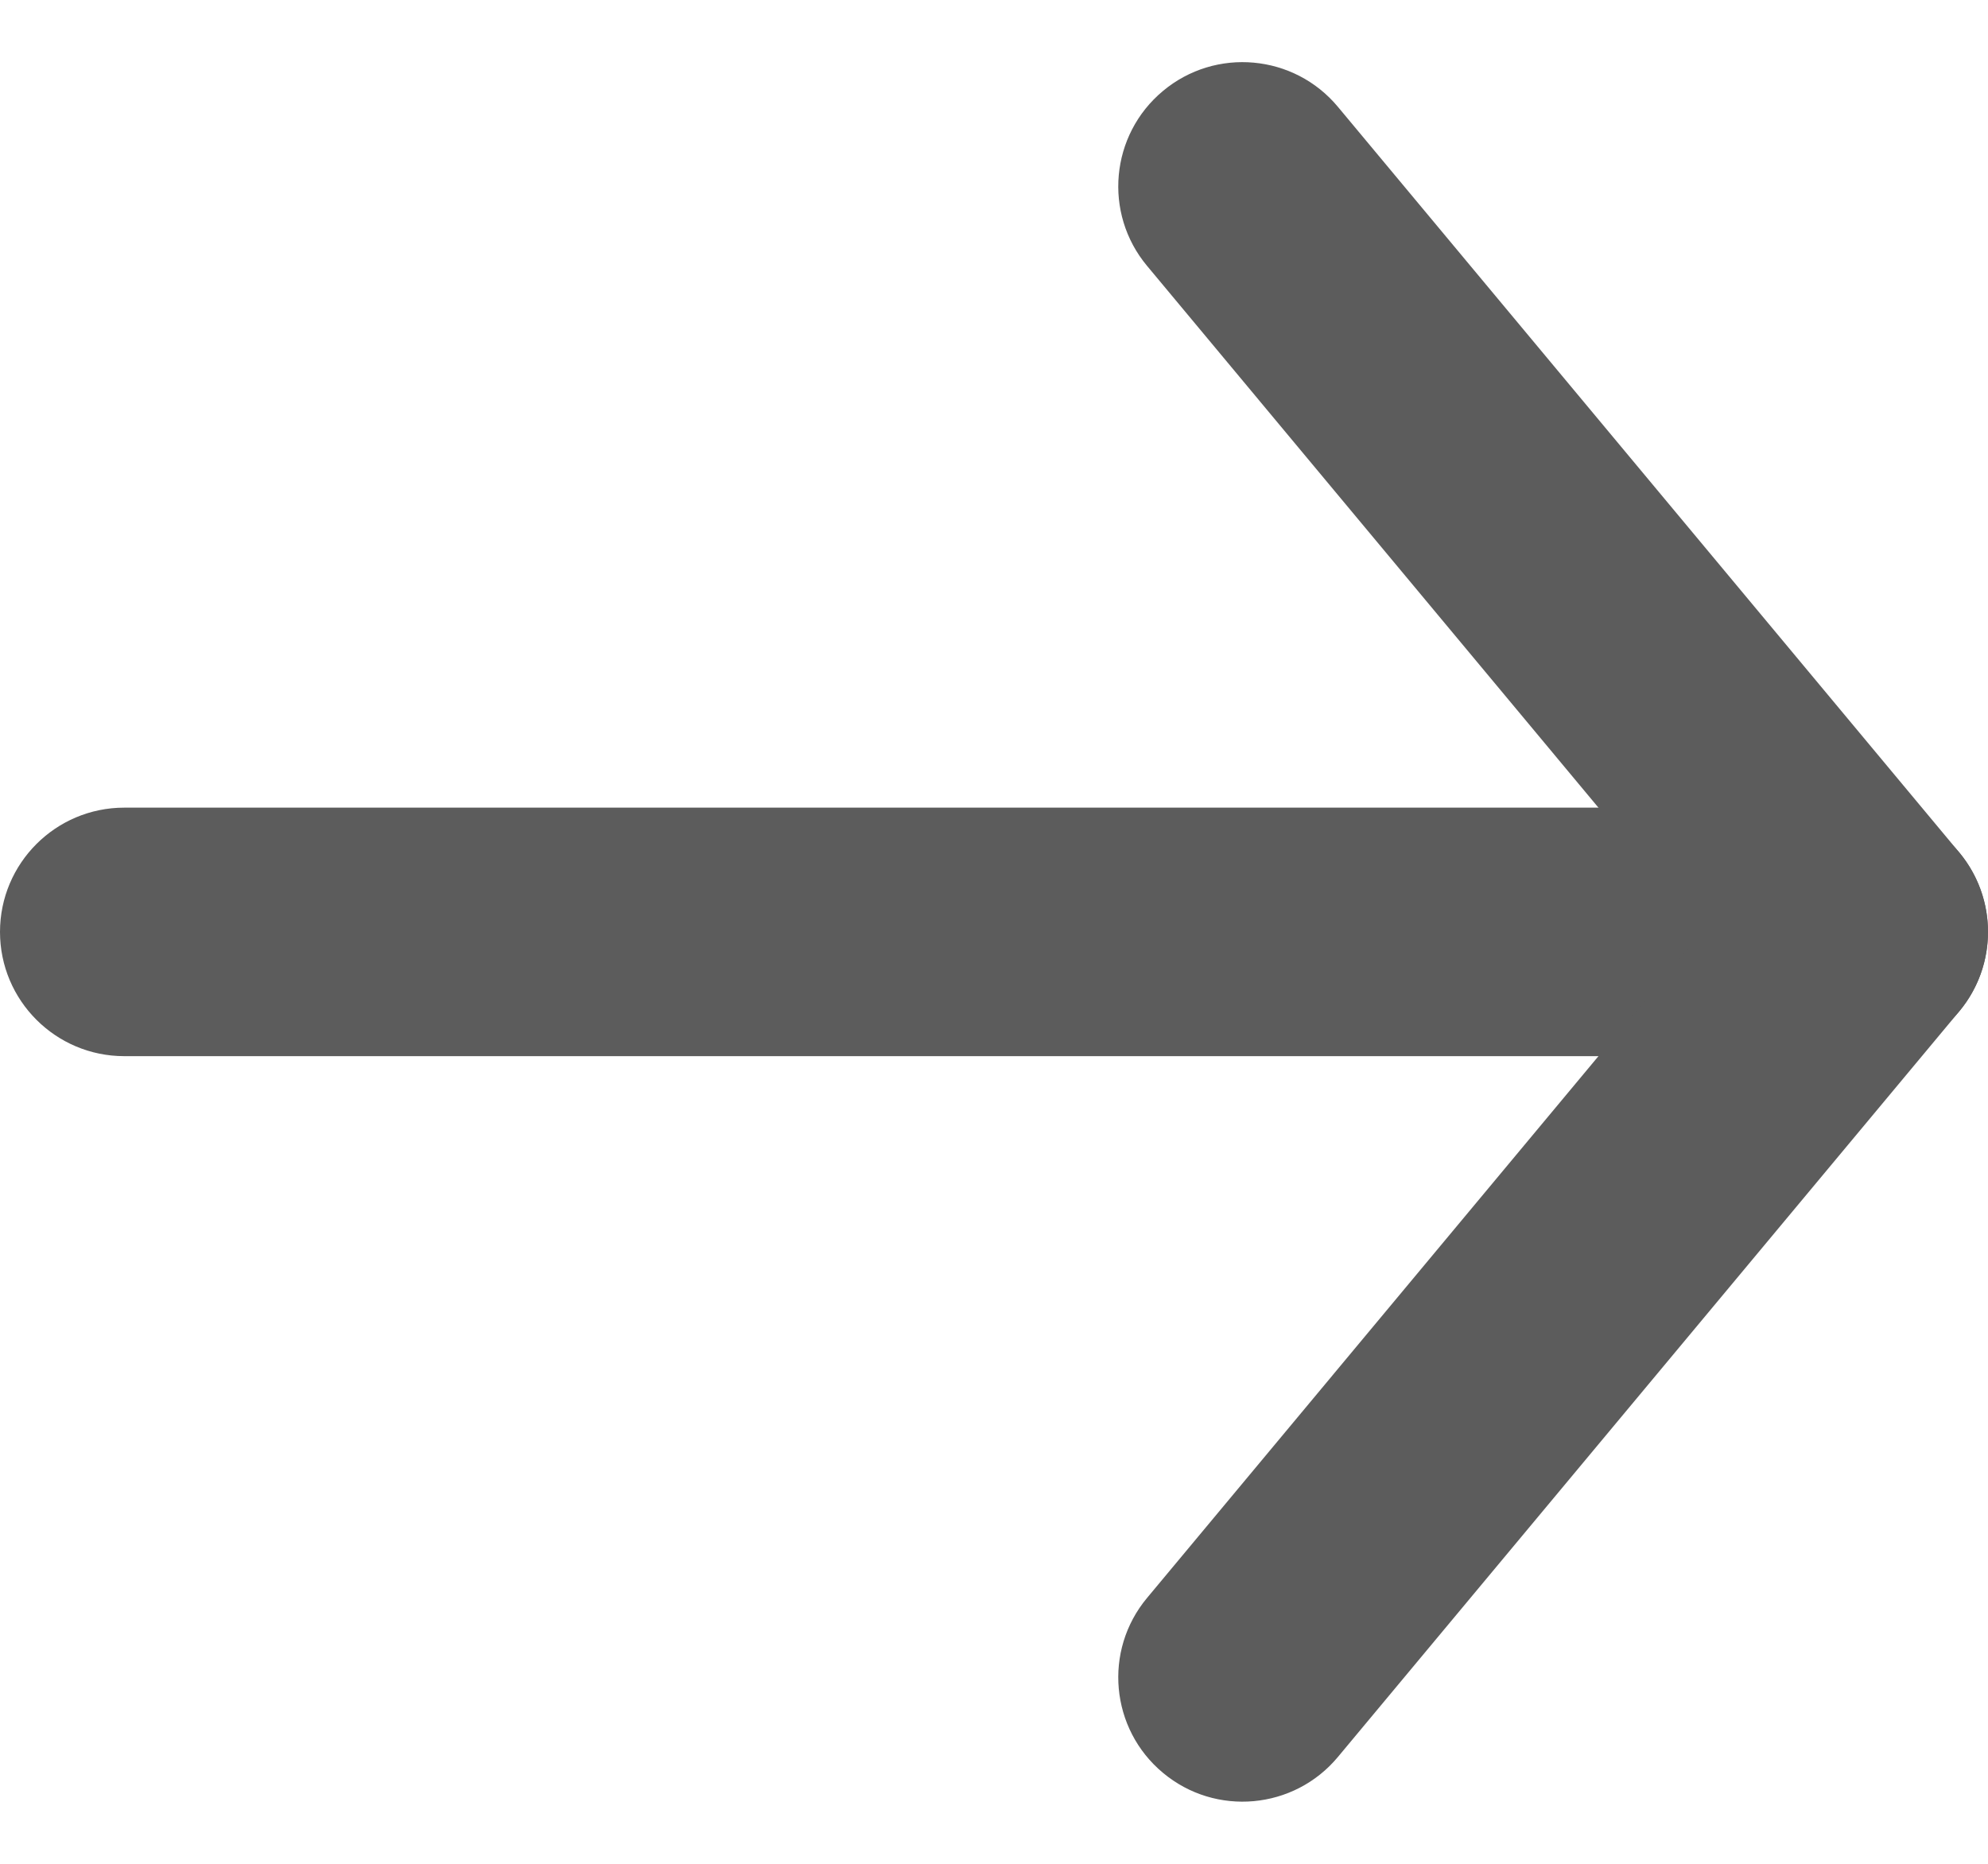
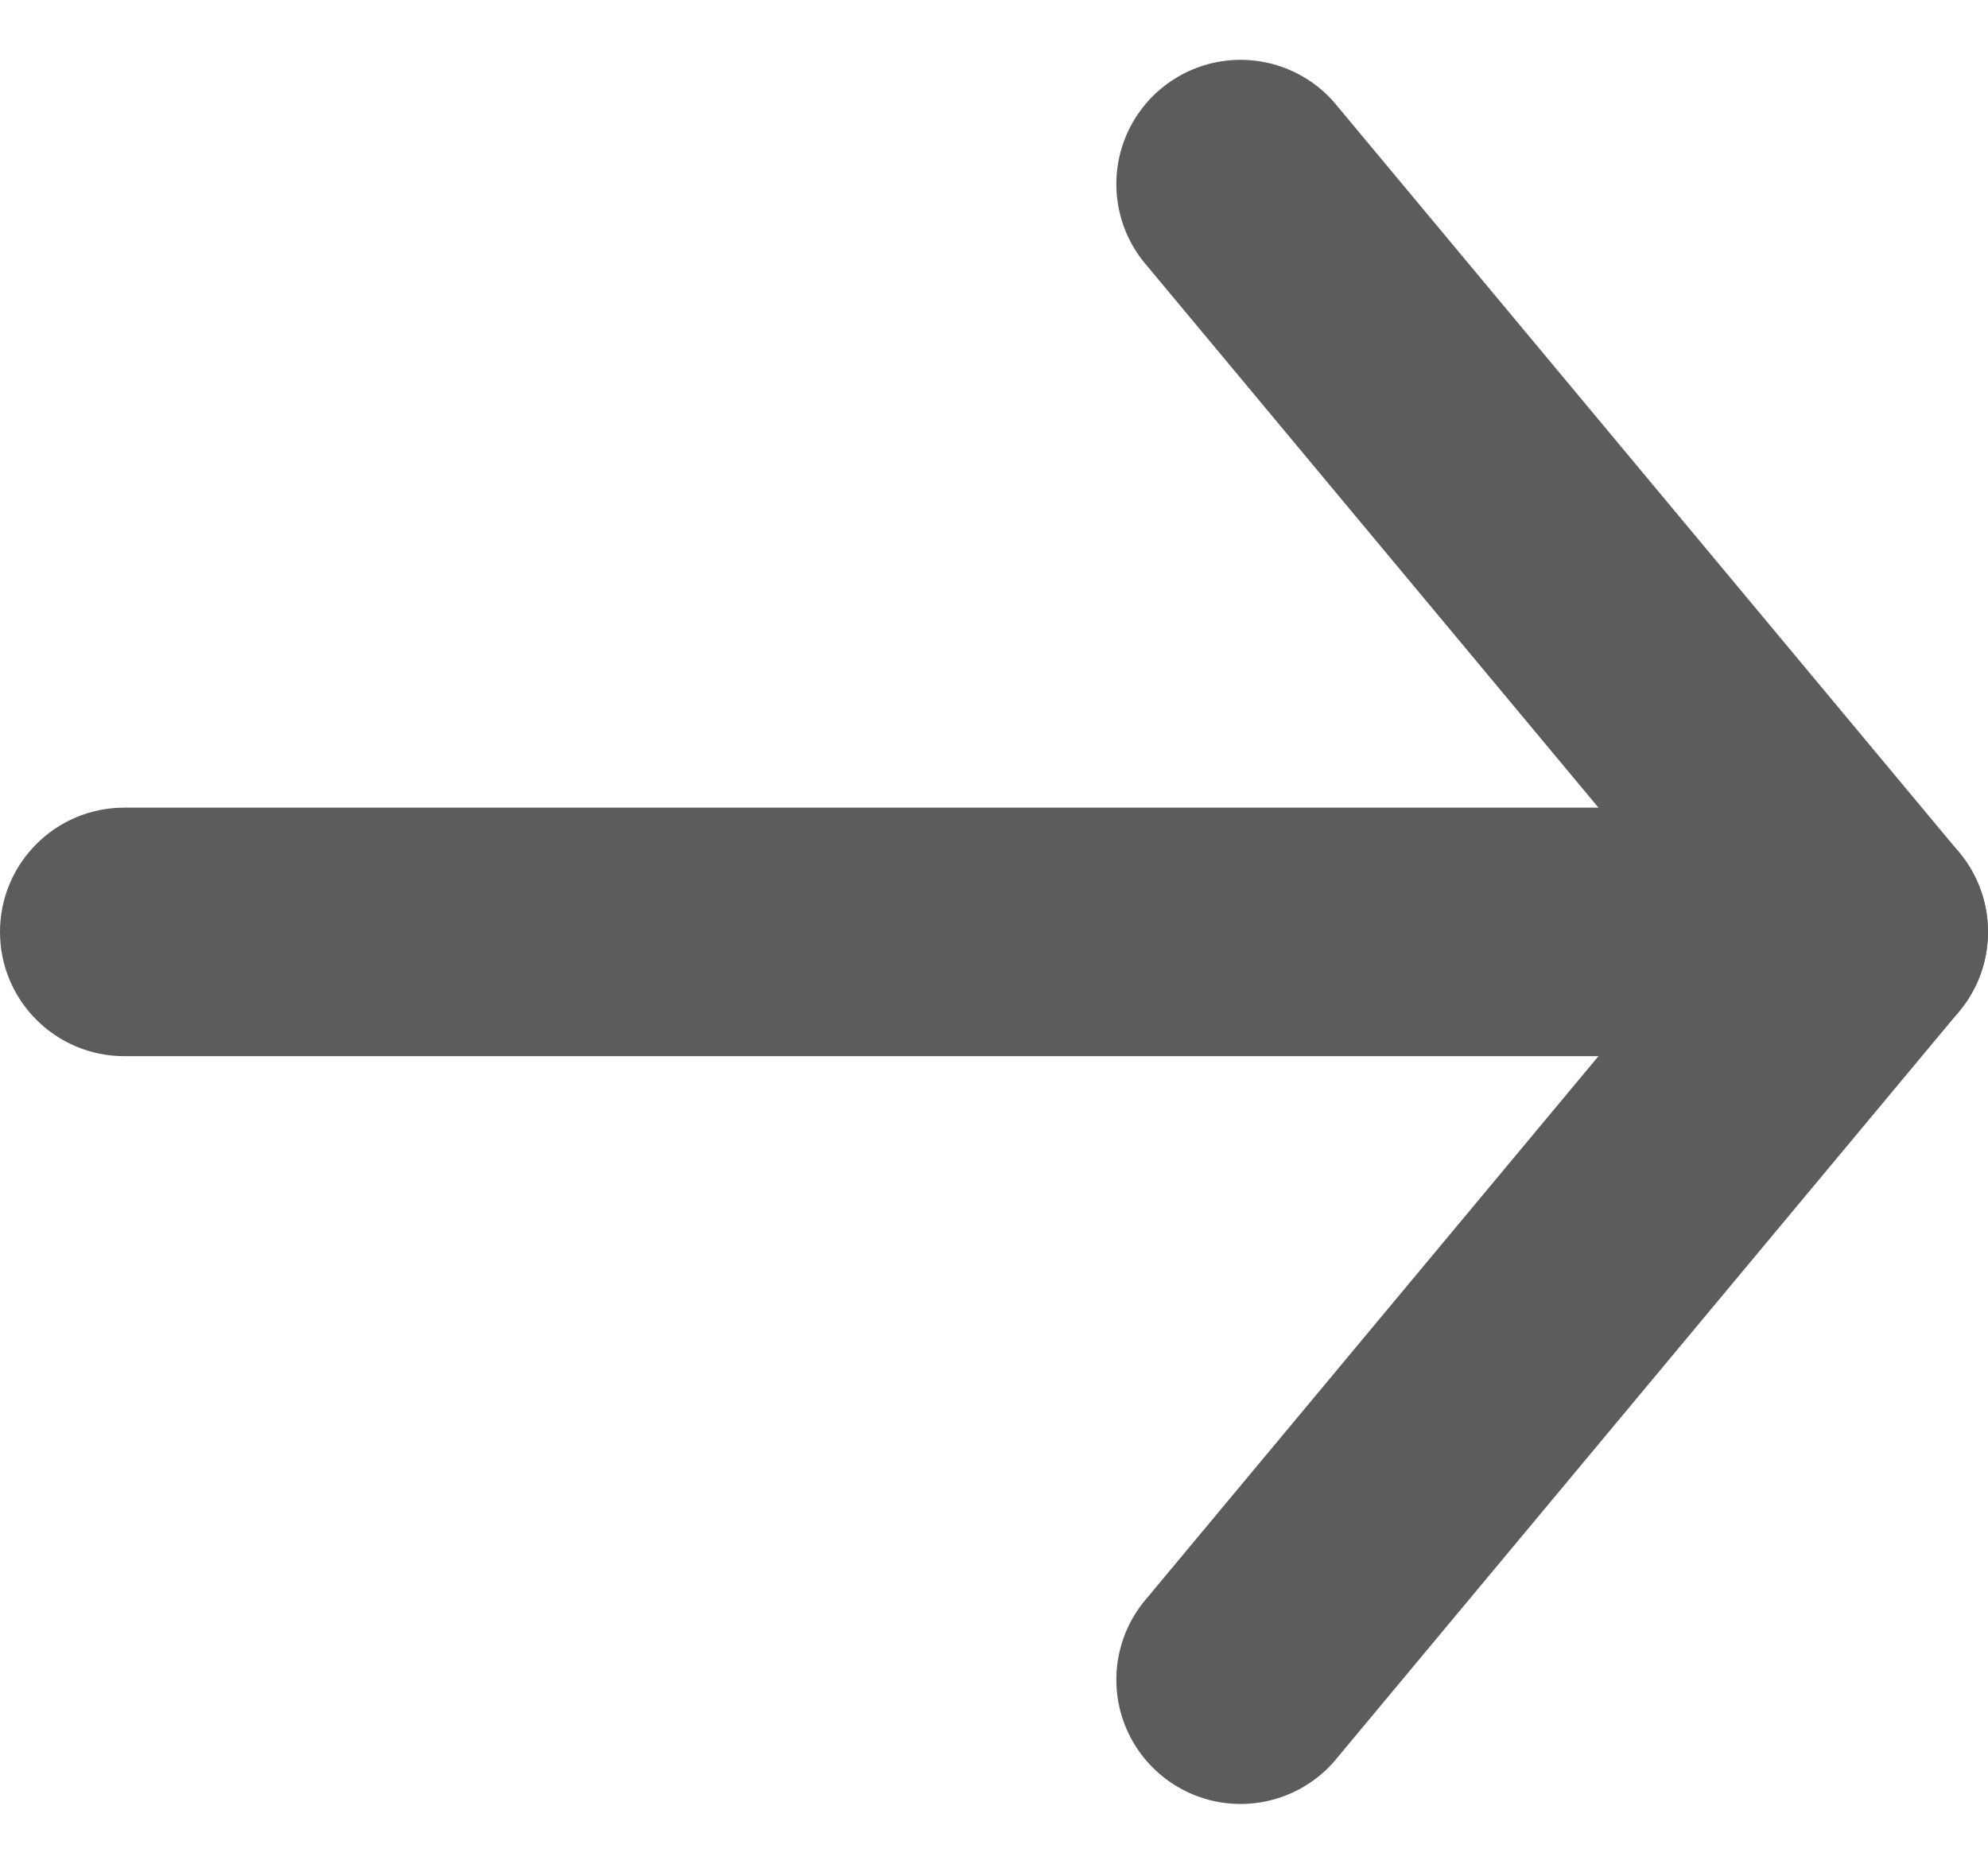
- <svg xmlns="http://www.w3.org/2000/svg" width="16px" height="15px" viewBox="0 0 16 15" version="1.1">
-   <g id="arrowLink" stroke="none" stroke-width="1" fill="none" fill-rule="evenodd">
-     <g id="Group" fill="#5C5C5C" fill-rule="nonzero">
-       <path d="M1,8.5 C0.448,8.5 0,8.052 0,7.5 C0,6.948 0.448,6.5 1,6.5 L15,6.5 C15.552,6.5 16,6.948 16,7.5 C16,8.052 15.552,8.5 15,8.5 L1,8.5 Z" id="Path-3" />
-       <path d="M9.232,2.14 C8.878,1.716 8.936,1.085 9.36,0.732 C9.784,0.378 10.415,0.436 10.768,0.86 L15.768,6.86 C16.077,7.231 16.077,7.769 15.768,8.14 L10.768,14.14 C10.415,14.564 9.784,14.622 9.36,14.268 C8.936,13.915 8.878,13.284 9.232,12.86 L13.698,7.5 L9.232,2.14 Z" id="Path-4" />
-     </g>
+ <svg xmlns="http://www.w3.org/2000/svg" width="16" height="15">
+   <g fill="#5C5C5C" fill-rule="nonzero">
+     <path d="M1 8.5a1 1 0 1 1 0-2h14a1 1 0 0 1 0 2H1z" />
+     <path d="M9.232 2.14A1 1 0 1 1 10.768.86l5 6a1 1 0 0 1 0 1.28l-5 6a1 1 0 1 1-1.536-1.28l4.466-5.36-4.466-5.36z" />
  </g>
</svg>
